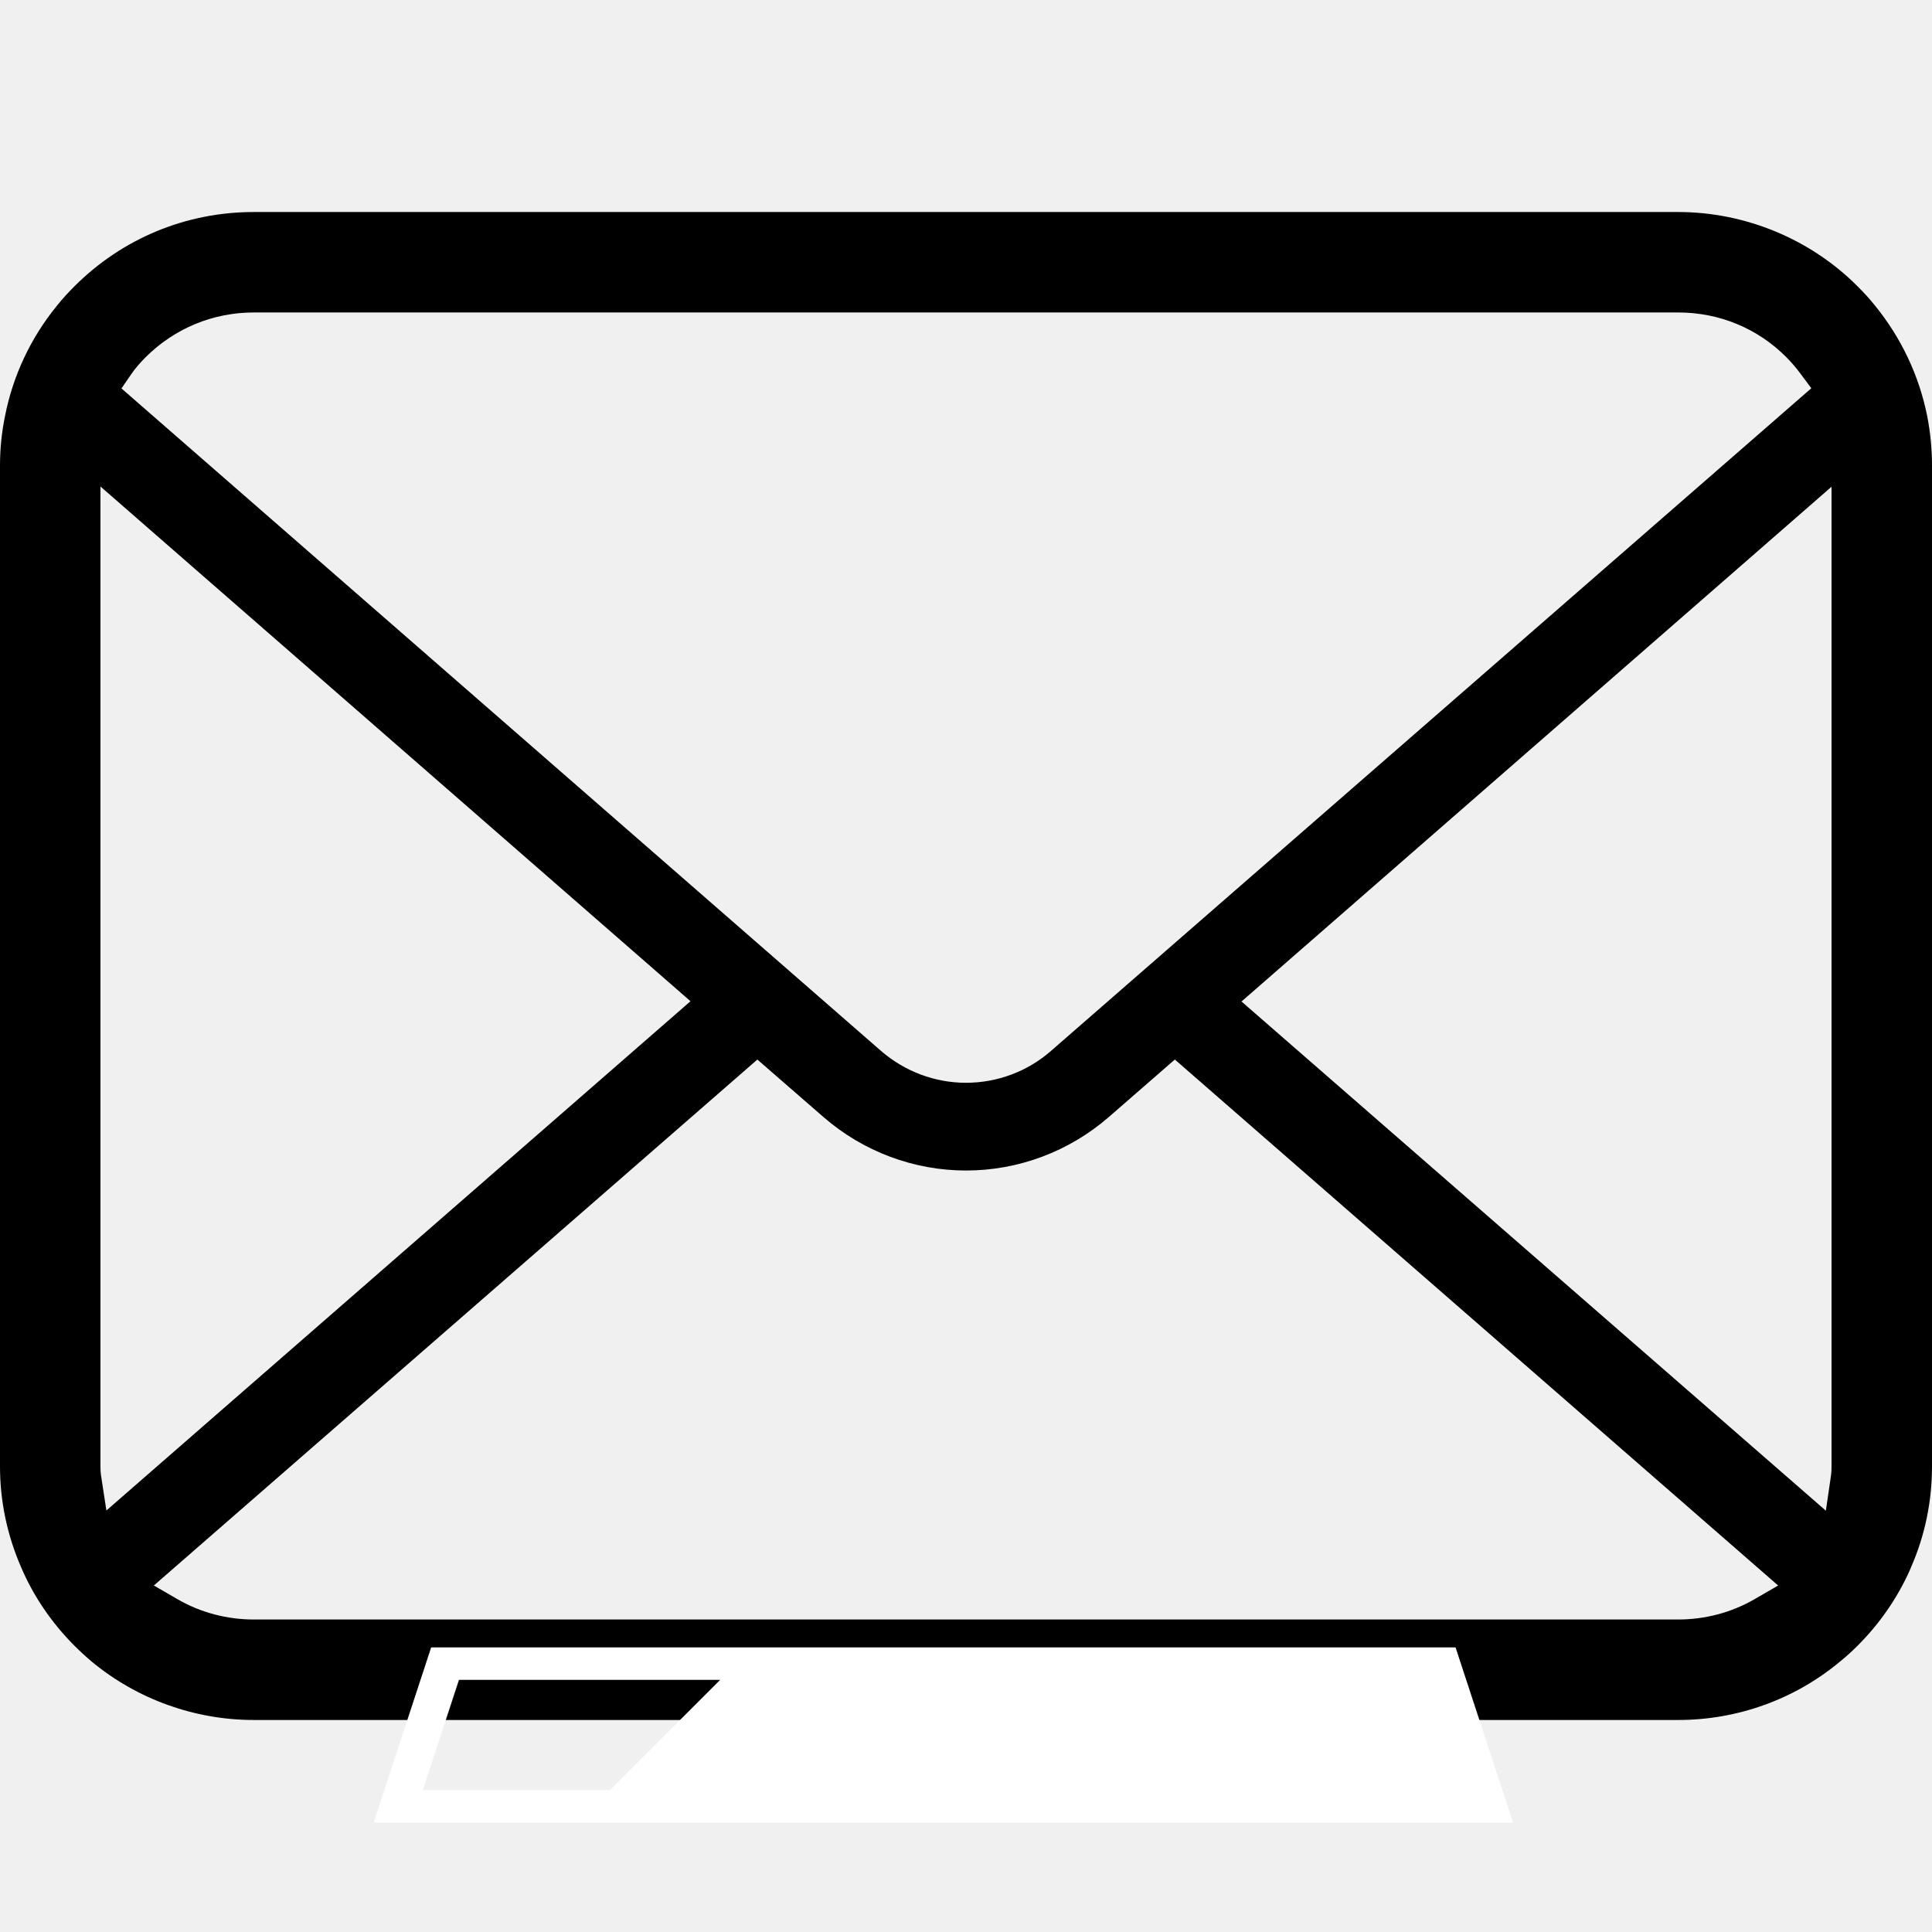
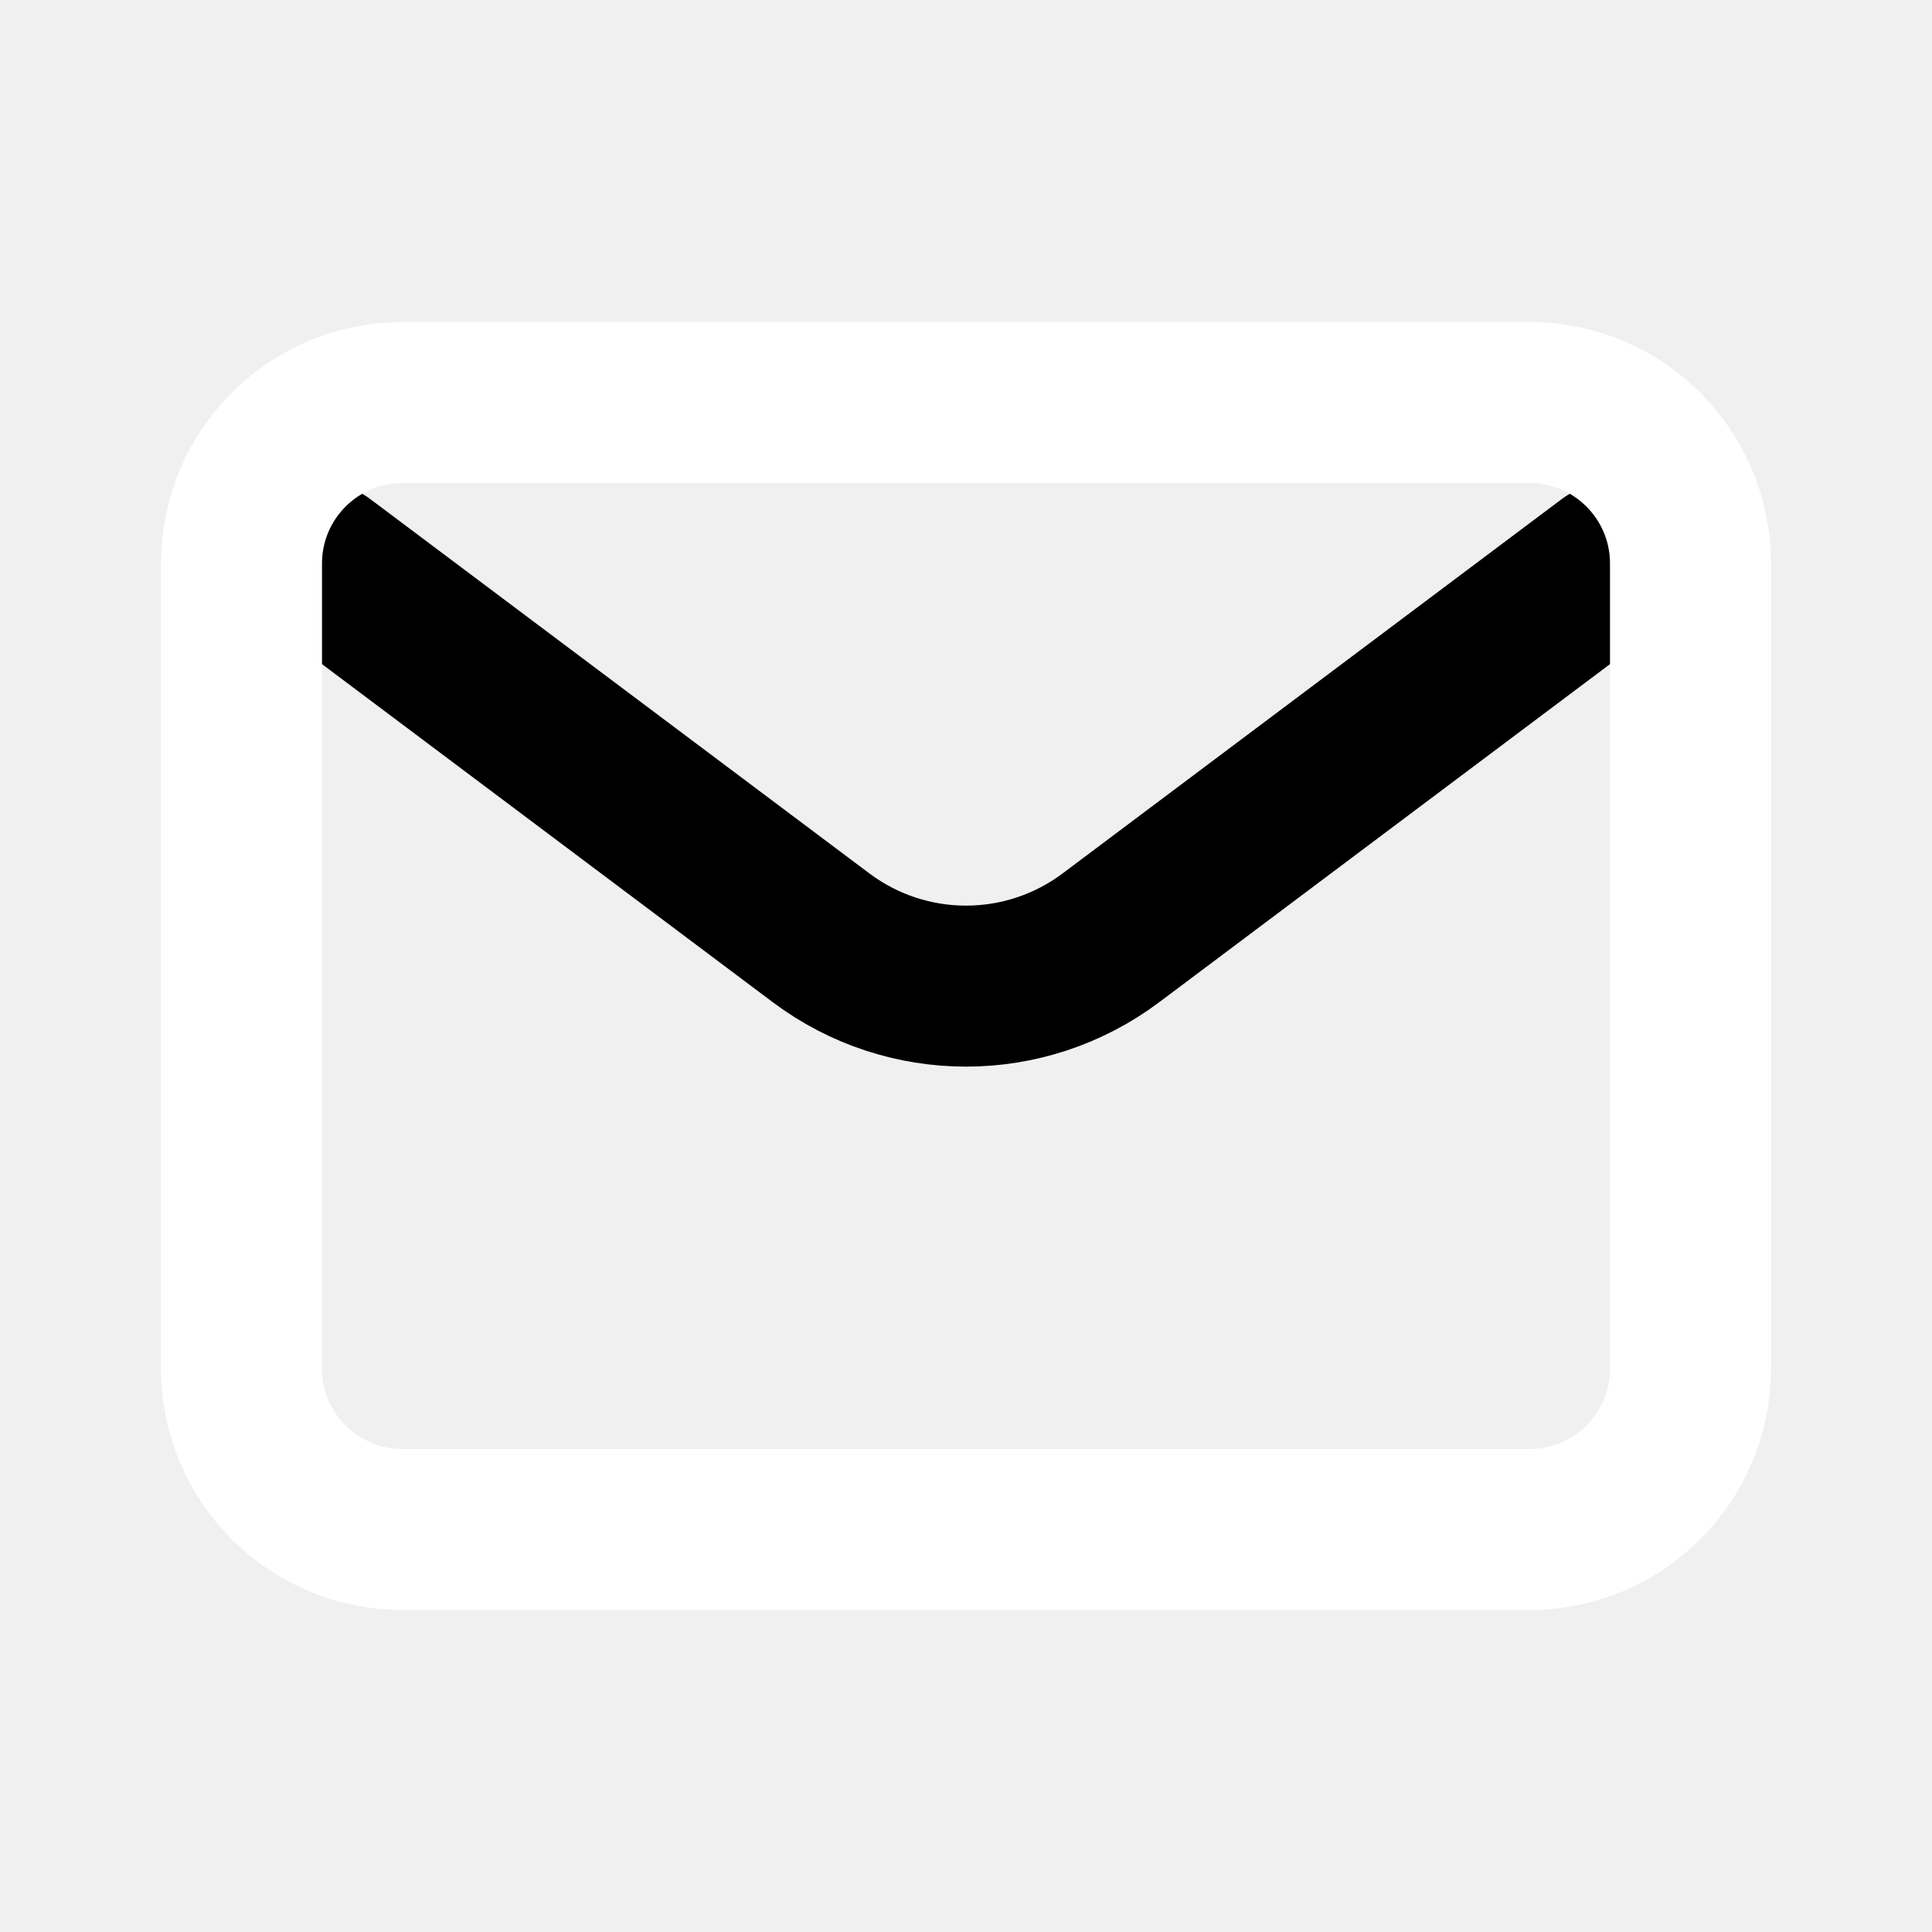
- <svg xmlns="http://www.w3.org/2000/svg" height="800px" width="800px" version="1.1" id="_x32_" viewBox="0 0 512 512" xml:space="preserve">
+ <svg xmlns="http://www.w3.org/2000/svg" width="800px" height="800px" viewBox="0 0 24 24" fill="none">
+   <path d="M4 7L10.2 11.65C11.267 12.45 12.733 12.45 13.8 11.65L20 7" stroke="#000000" stroke-width="2" stroke-linecap="round" stroke-linejoin="round" />
+   <rect x="3" y="5" width="18" height="14" rx="2" stroke="#ffffff" stroke-width="2" stroke-linecap="round" />
  <style type="text/css">
- 	.st0{fill="#ffffff";}
+ 	.st0{fill="currentColor";}
</style>
-   <g>
-     <path class="st0" d="M510.746,110.361c-2.128-10.754-6.926-20.918-13.926-29.463c-1.422-1.794-2.909-3.39-4.535-5.009   c-12.454-12.52-29.778-19.701-47.531-19.701H67.244c-17.951,0-34.834,7-47.539,19.708c-1.608,1.604-3.099,3.216-4.575,5.067   c-6.97,8.509-11.747,18.659-13.824,29.428C0.438,114.62,0,119.002,0,123.435v265.137c0,9.224,1.874,18.206,5.589,26.745   c3.215,7.583,8.093,14.772,14.112,20.788c1.516,1.509,3.022,2.901,4.63,4.258c12.034,9.966,27.272,15.45,42.913,15.45h377.51   c15.742,0,30.965-5.505,42.967-15.56c1.604-1.298,3.091-2.661,4.578-4.148c5.818-5.812,10.442-12.49,13.766-19.854l0.438-1.05   c3.646-8.377,5.497-17.33,5.497-26.628V123.435C512,119.06,511.578,114.649,510.746,110.361z M34.823,99.104   c0.951-1.392,2.165-2.821,3.714-4.382c7.689-7.685,17.886-11.914,28.706-11.914h377.51c10.915,0,21.115,4.236,28.719,11.929   c1.313,1.327,2.567,2.8,3.661,4.272l2.887,3.88l-201.5,175.616c-6.212,5.446-14.21,8.443-22.523,8.443   c-8.231,0-16.222-2.99-22.508-8.436L32.19,102.939L34.823,99.104z M26.755,390.913c-0.109-0.722-0.134-1.524-0.134-2.341V128.925   l156.37,136.411L28.199,400.297L26.755,390.913z M464.899,423.84c-6.052,3.492-13.022,5.344-20.145,5.344H67.244   c-7.127,0-14.094-1.852-20.142-5.344l-6.328-3.668l159.936-139.379l17.528,15.246c10.514,9.128,23.922,14.16,37.761,14.16   c13.89,0,27.32-5.032,37.827-14.16l17.521-15.253L471.228,420.18L464.899,423.84z M485.372,388.572   c0,0.803-0.015,1.597-0.116,2.304l-1.386,9.472L329.012,265.409l156.36-136.418V388.572z" />
-     <path fill="#ffffff" d="M114.26,436.584L99.023,483h301.953l-15.237-46.416H114.26z M161.629,474.404h-49.592l9.594-29.225h69.223                         C181.113,454.921,171.371,464.663,161.629,474.404z" />
-   </g>
</svg>
